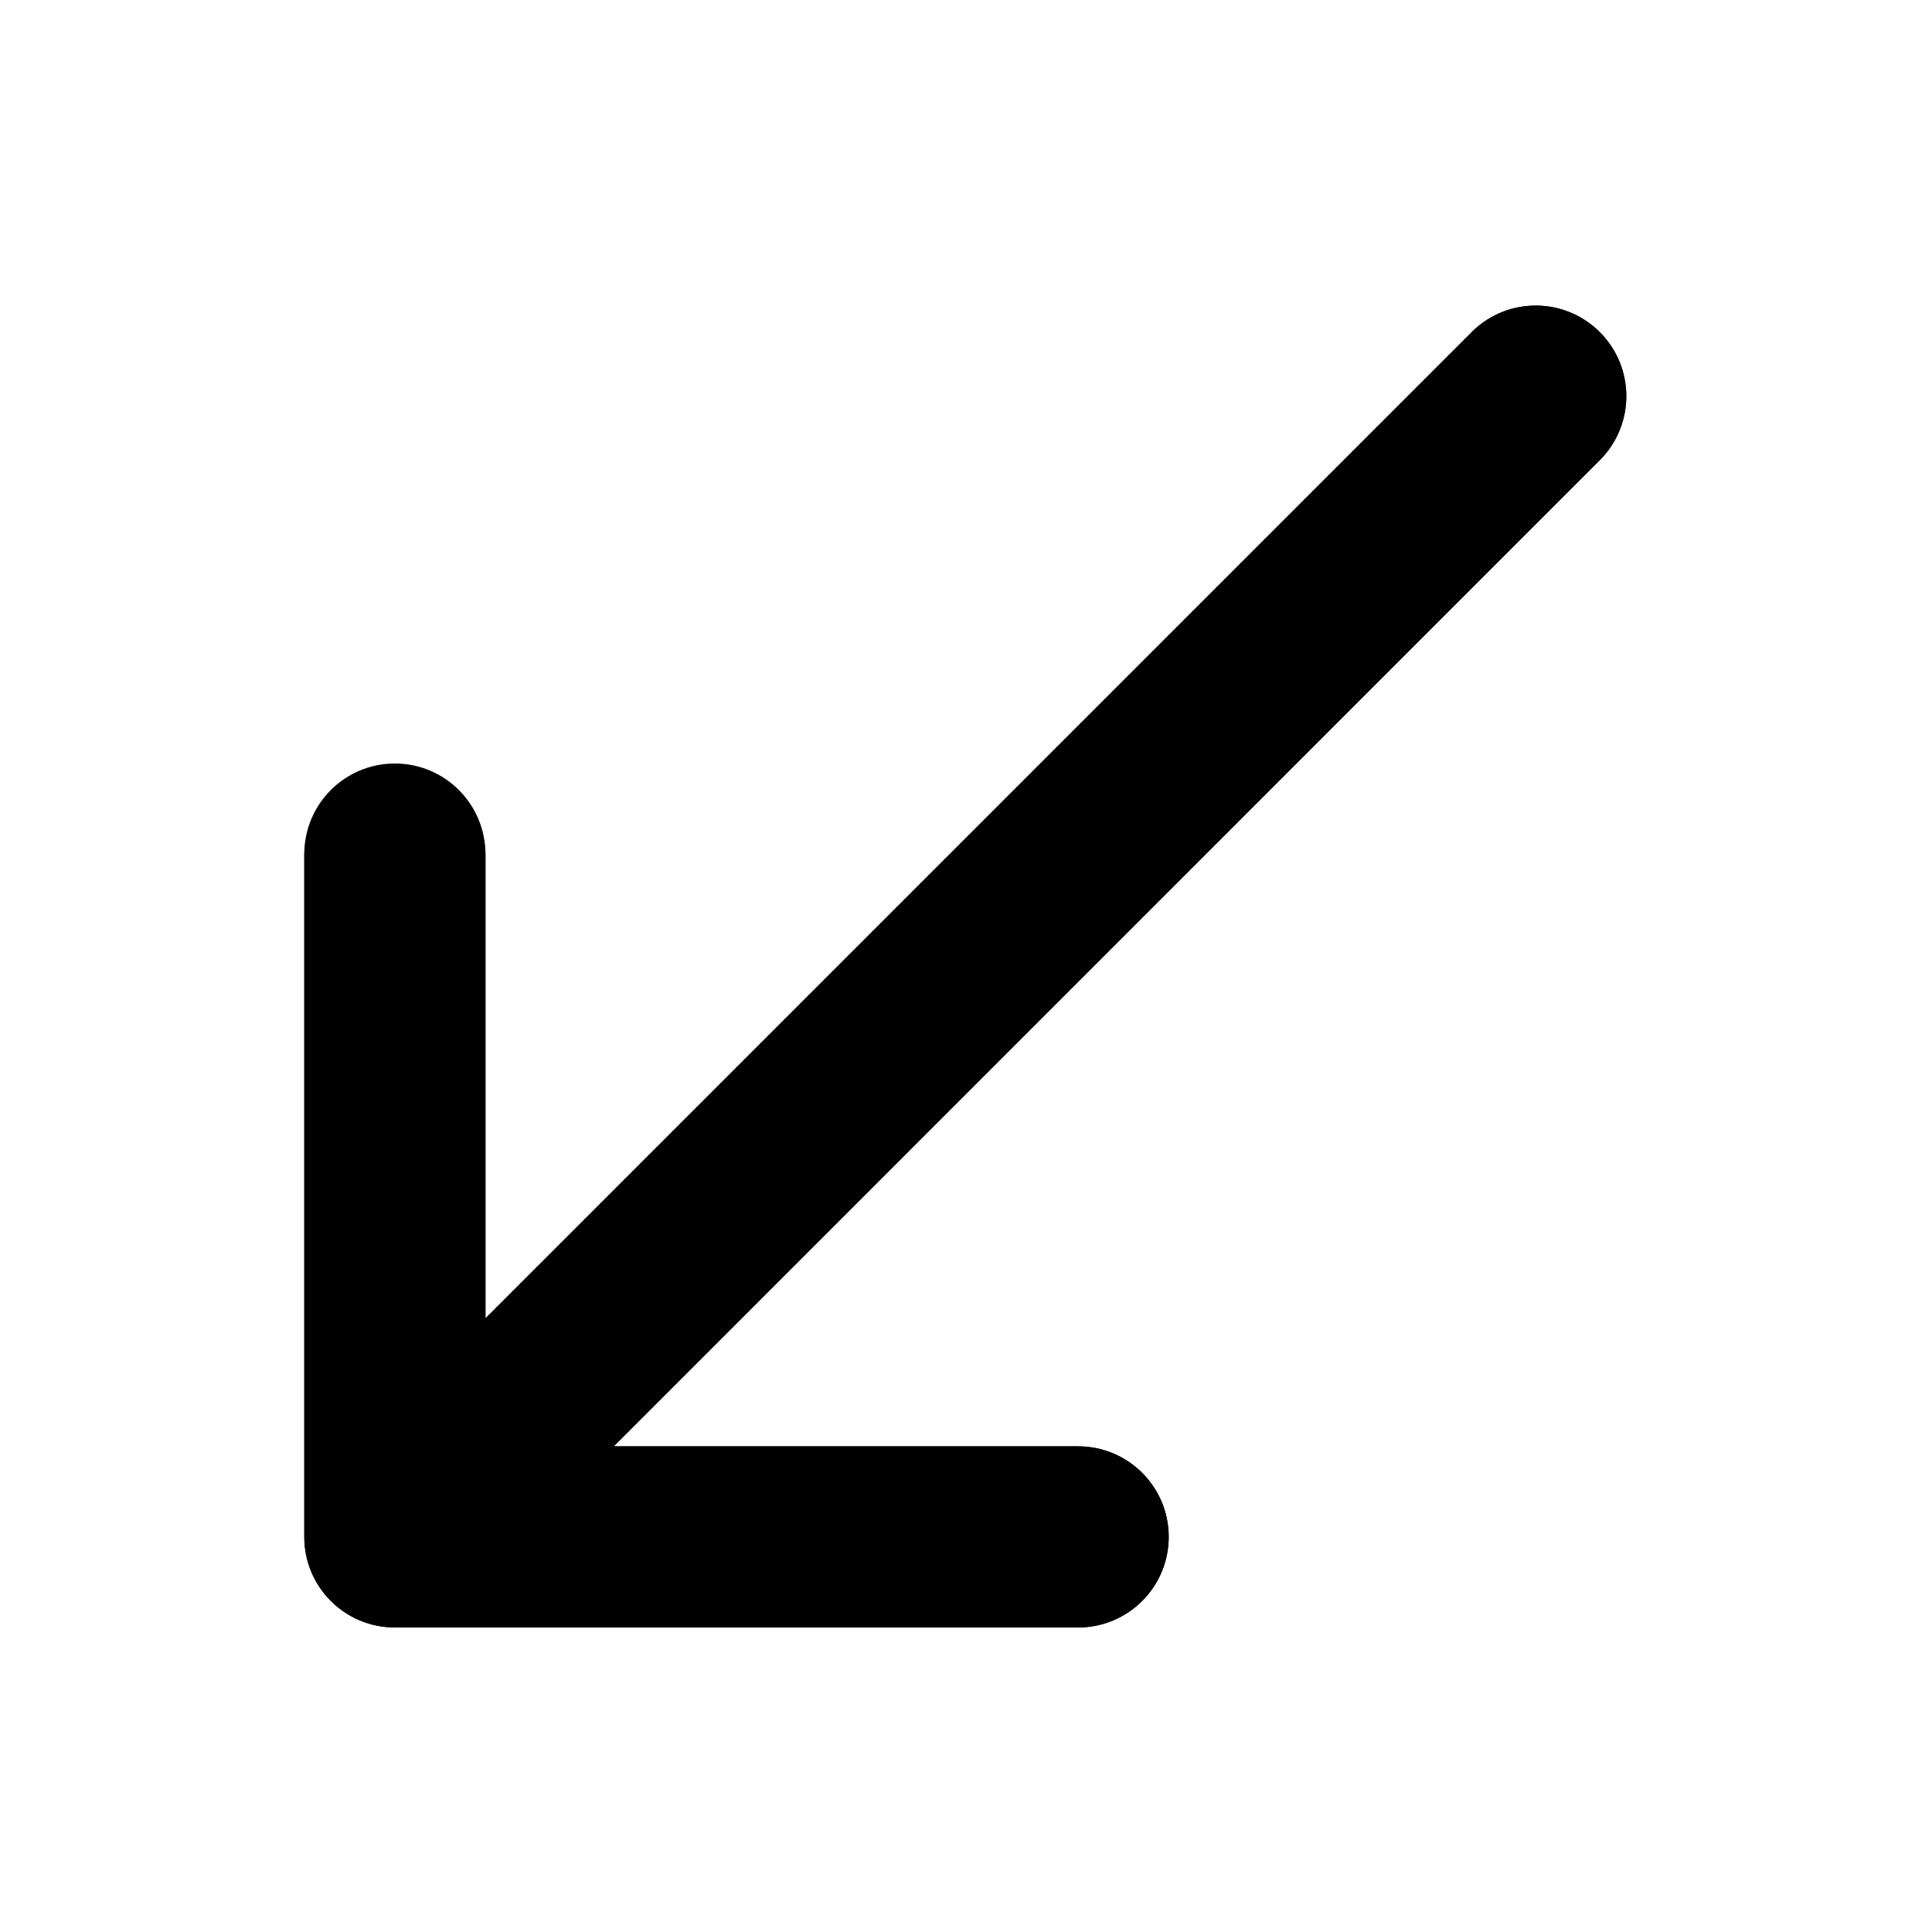
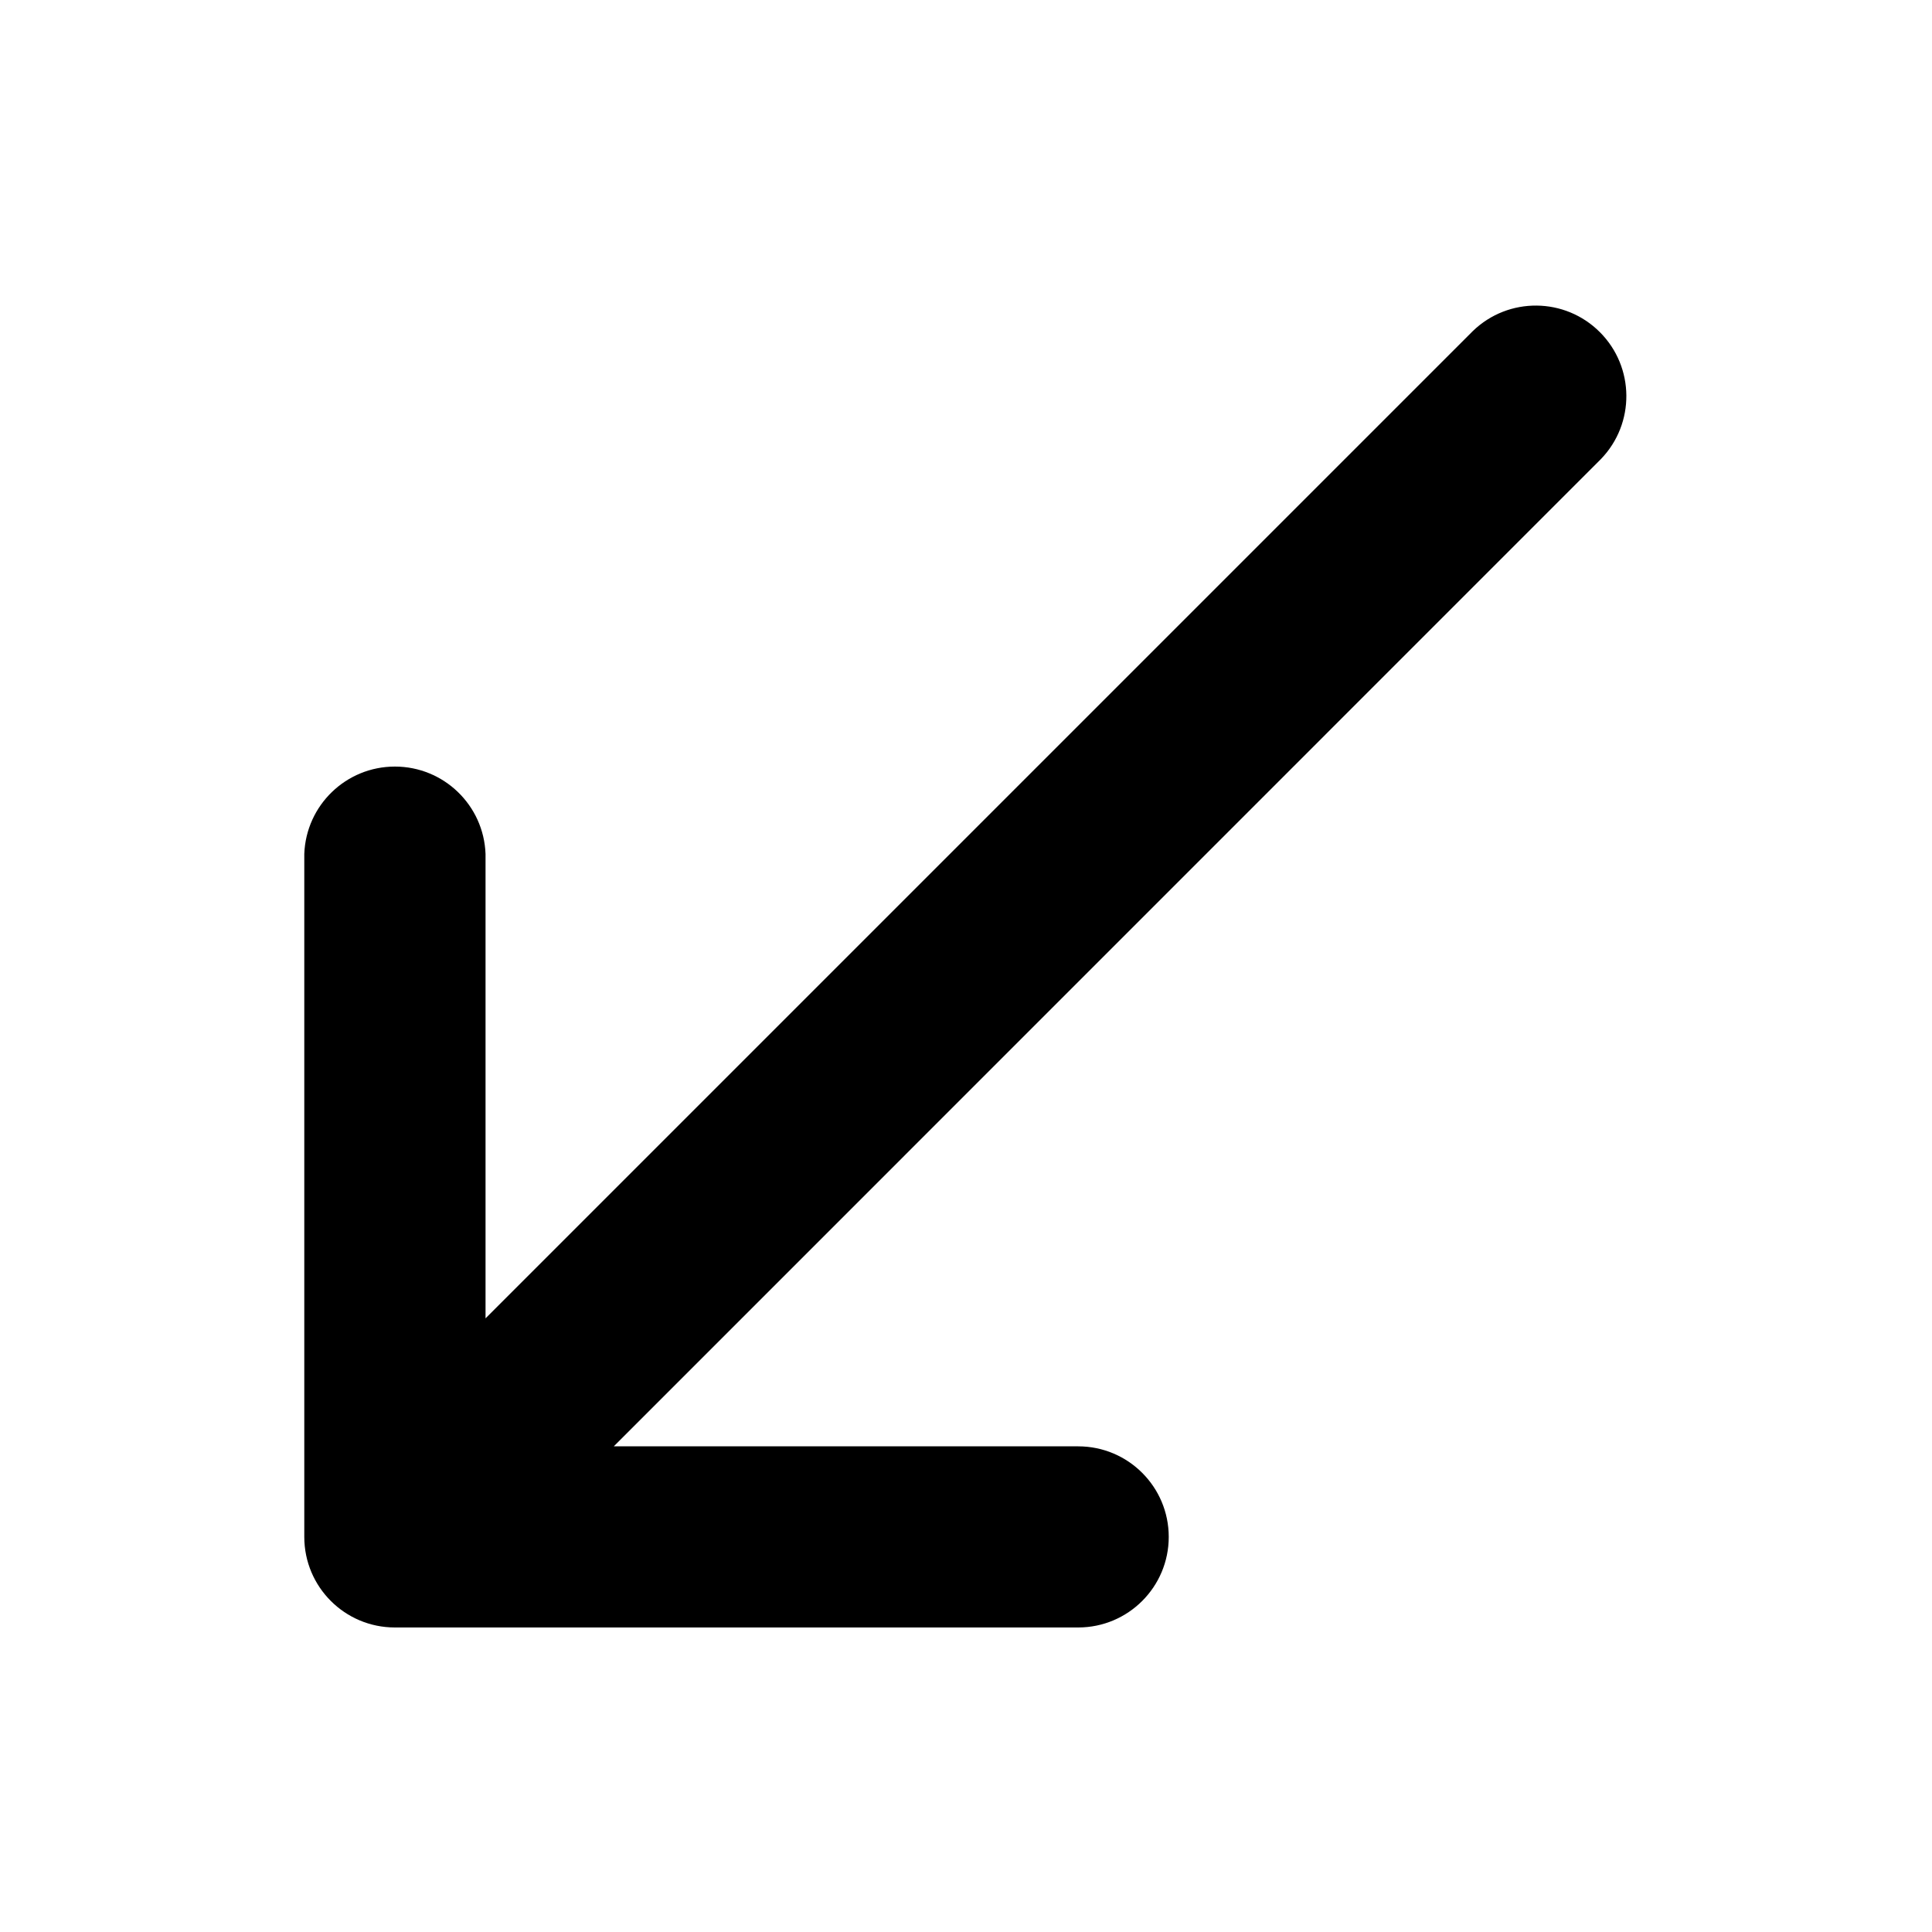
<svg xmlns="http://www.w3.org/2000/svg" width="16" height="16" fill="none" viewBox="0 0 16 16">
-   <g fill="currentColor">
-     <path d="M12.197 2.741a.75.75 0 0 1 1.06 1.061l-8.175 8.176h3.847a.75.75 0 0 1-.001 1.5H3.27a.75.75 0 0 1-.75-.75V7.073a.75.75 0 0 1 1.5 0v3.845z" />
-     <path d="M12.198 2.741a.75.75 0 0 1 1.06 1.061l-8.175 8.176h3.846a.75.75 0 0 1 0 1.5H3.27a.75.75 0 0 1-.75-.75V7.072a.751.751 0 0 1 1.501 0v3.846z" />
-   </g>
+   <path fill="currentColor" d="M12.198 2.741a.75.75 0 0 1 1.06 1.061l-8.175 8.176h3.846a.75.75 0 0 1 0 1.5H3.27a.75.75 0 0 1-.75-.75V7.072a.751.751 0 0 1 1.501 0v3.846z" />
</svg>
